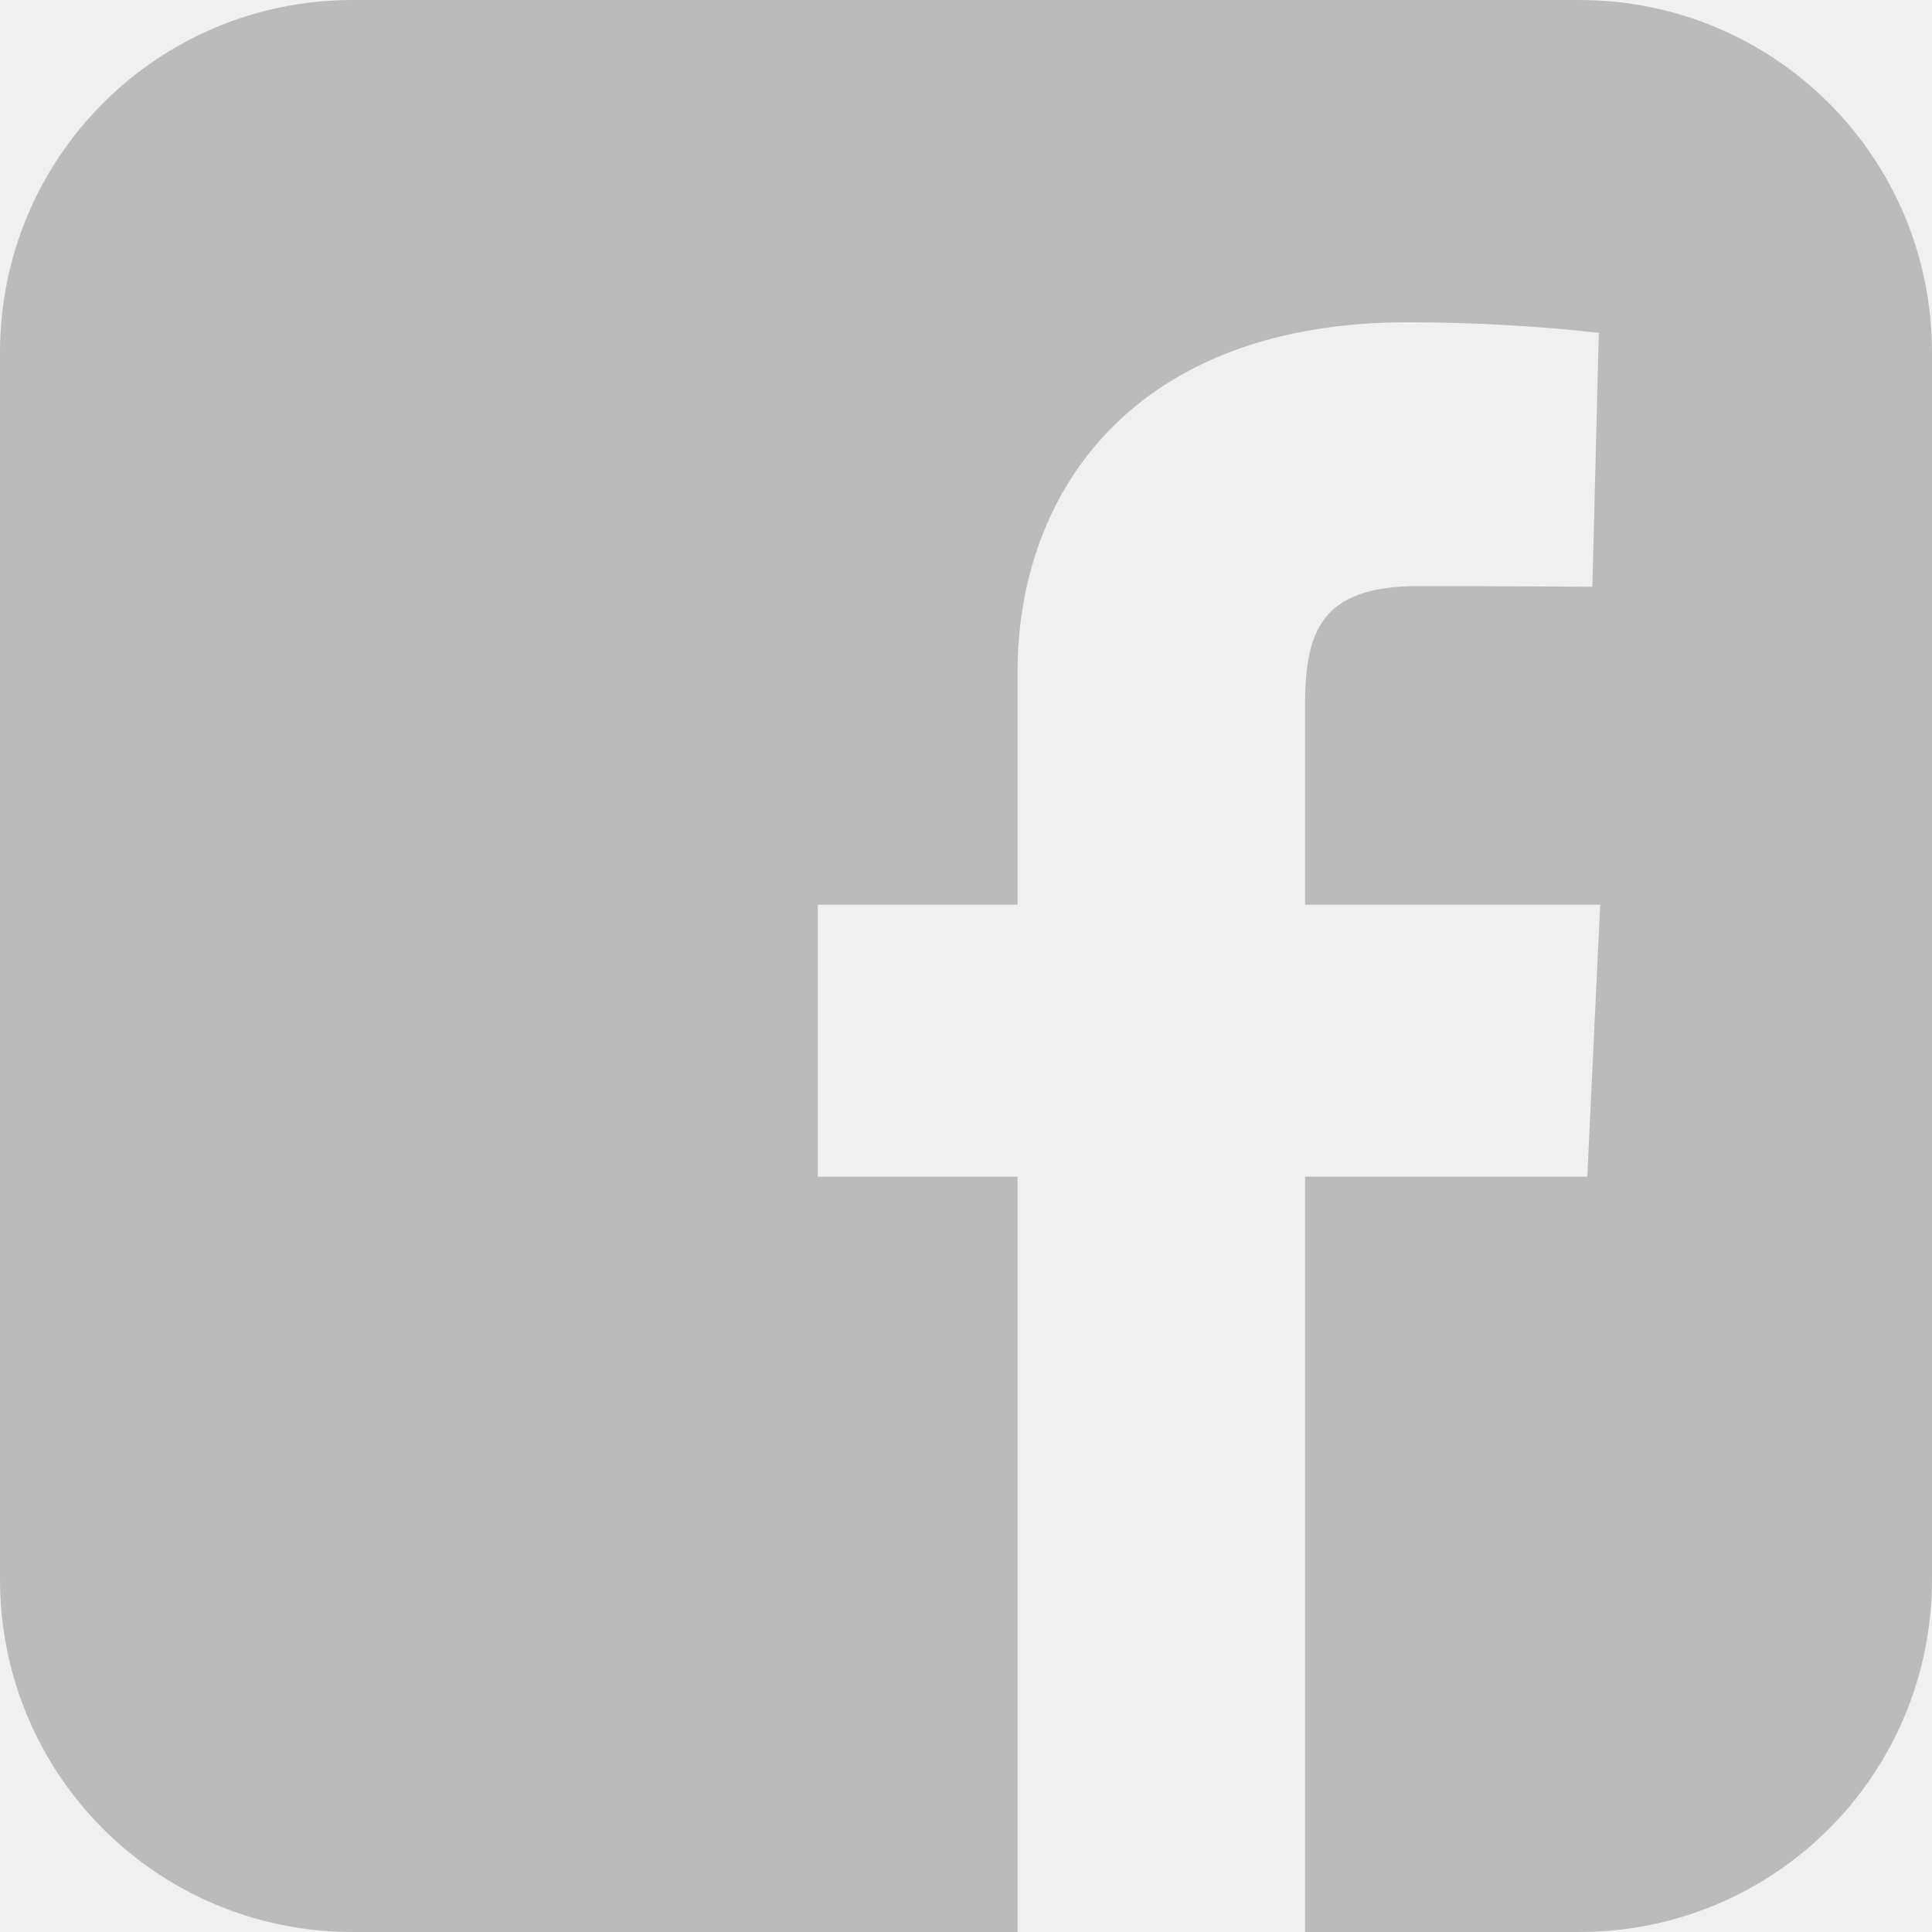
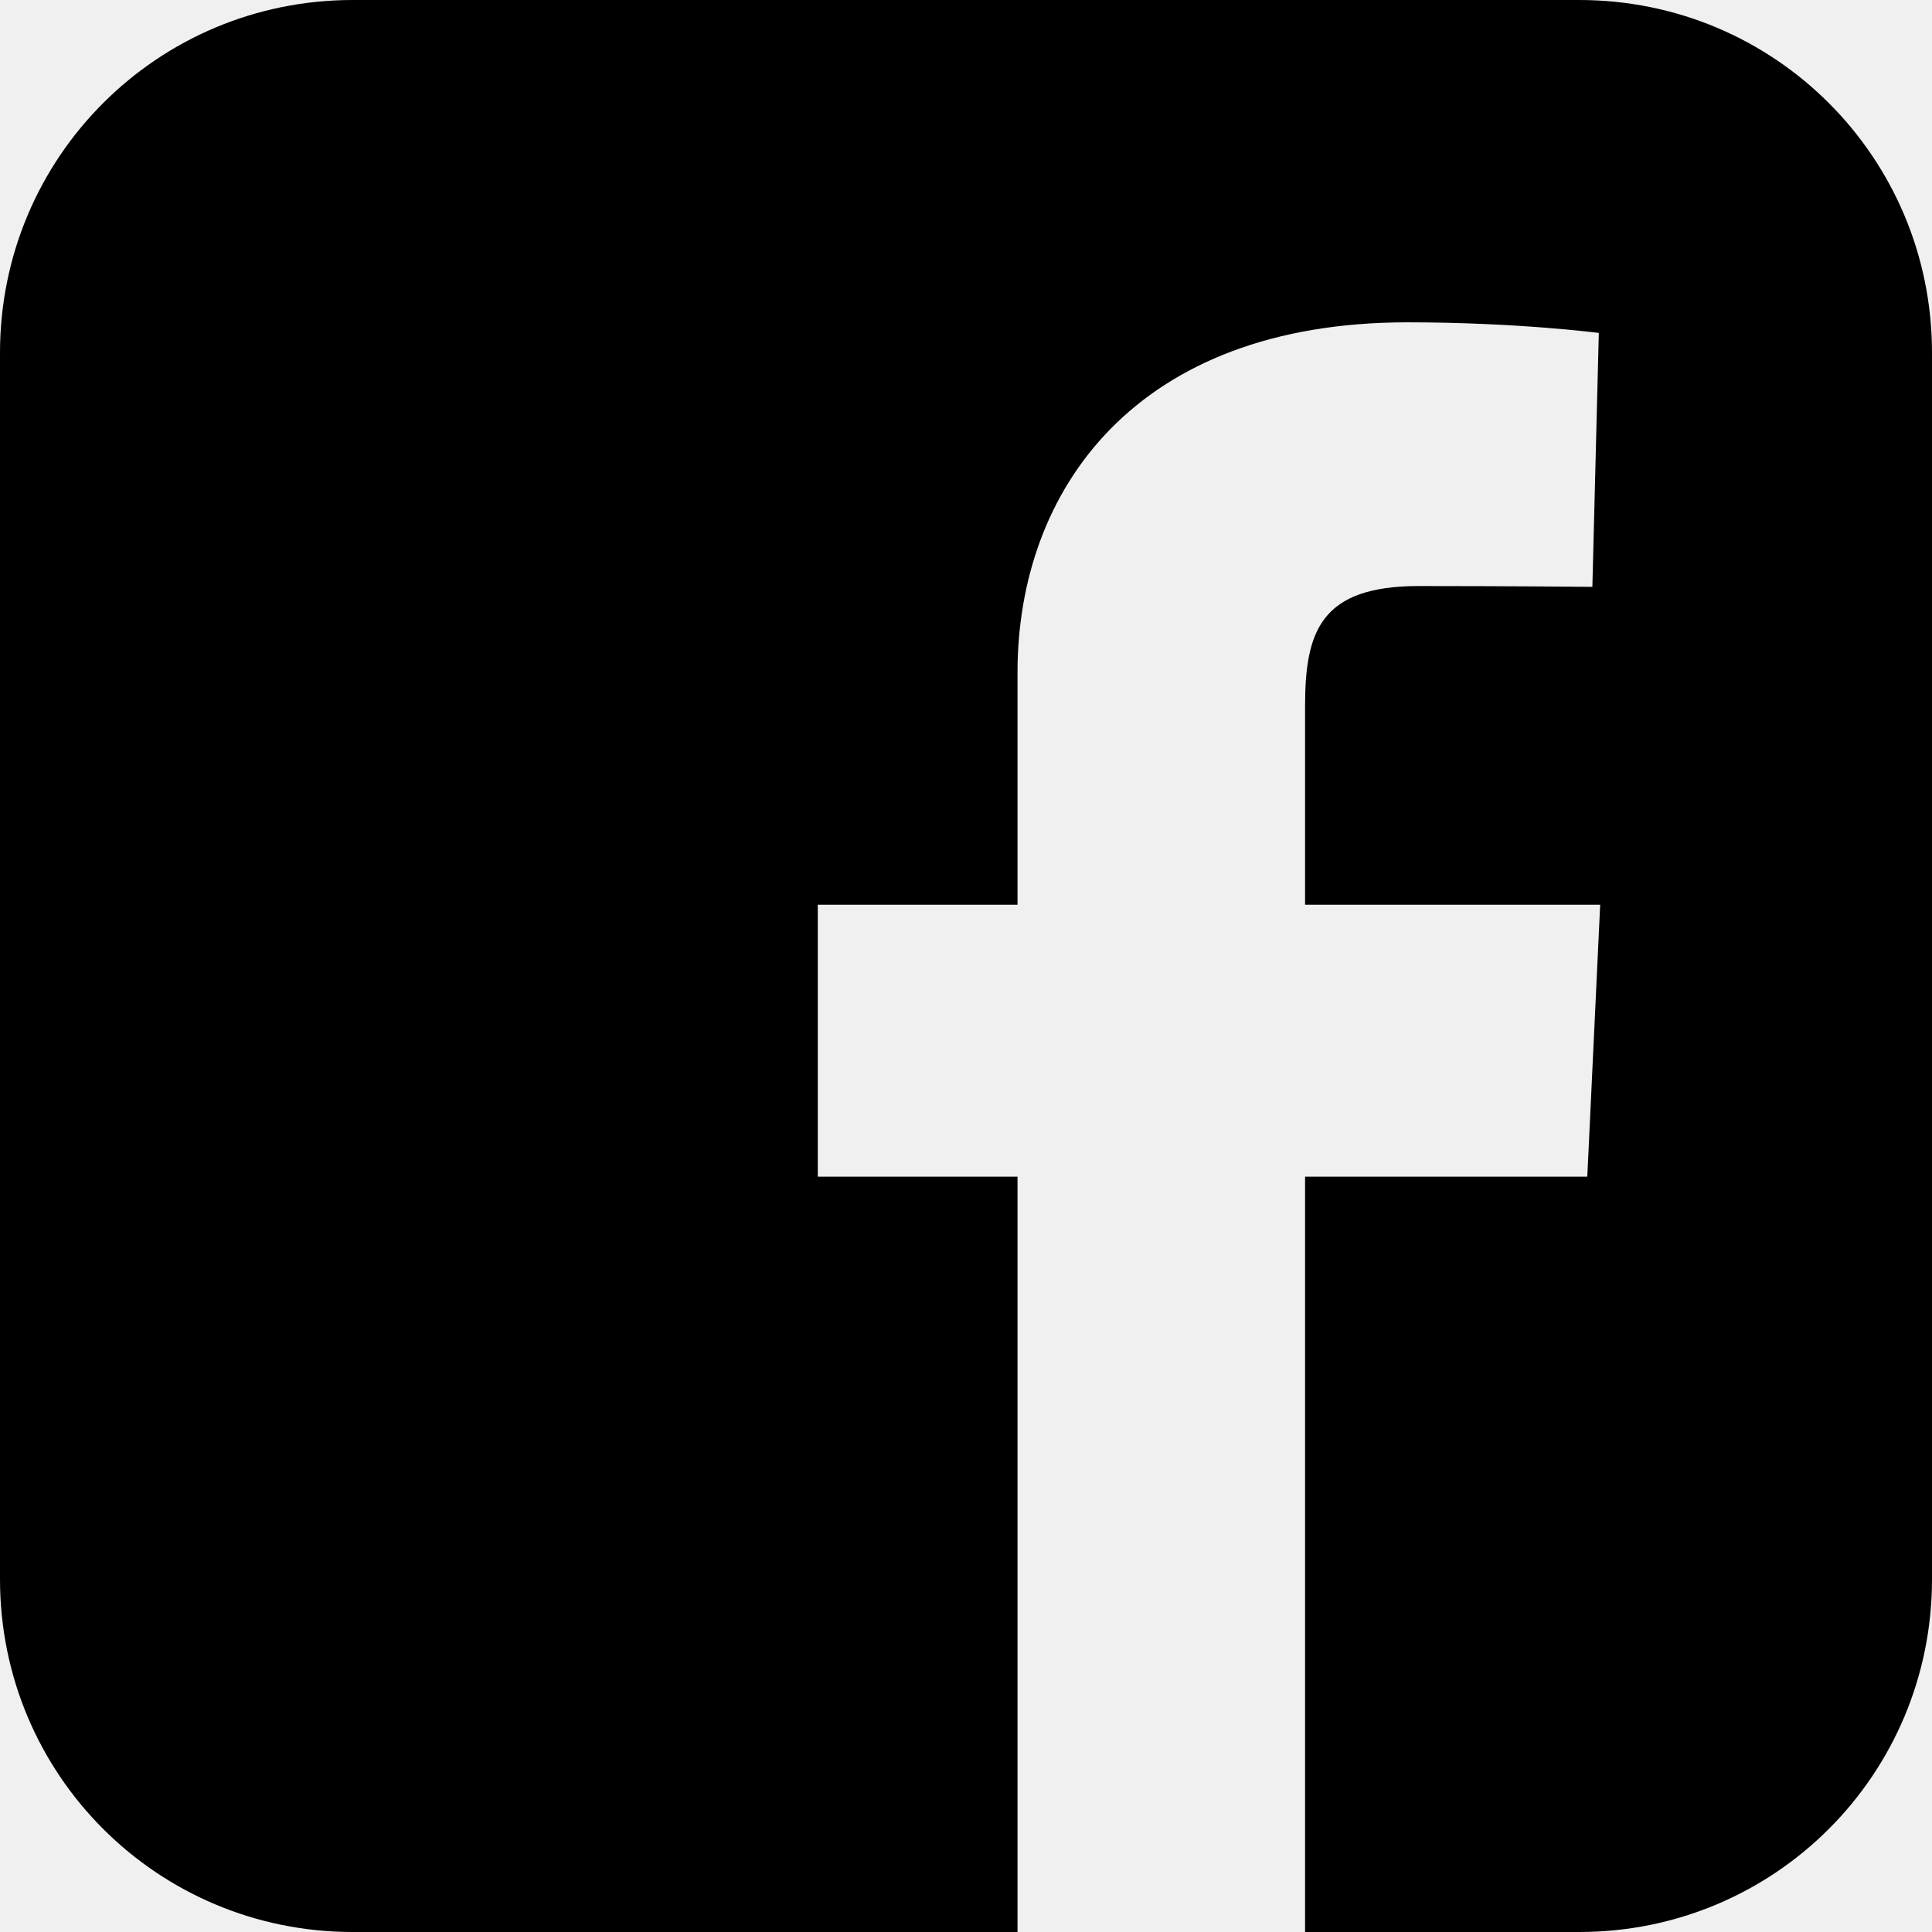
- <svg xmlns="http://www.w3.org/2000/svg" width="24" height="24" viewBox="0 0 24 24" fill="none">
+ <svg xmlns="http://www.w3.org/2000/svg" width="24" height="24" viewBox="0 0 24 24">
  <g clip-path="url(#clip0_15_440)">
-     <path d="M4.382 0C1.955 0 0 1.955 0 4.382V19.618C0 22.045 1.955 24 4.382 24H12.64V14.617H10.159V11.239H12.64V8.354C12.64 6.086 14.106 4.004 17.483 4.004C18.85 4.004 19.861 4.136 19.861 4.136L19.781 7.29C19.781 7.29 18.75 7.28 17.625 7.28C16.407 7.28 16.212 7.841 16.212 8.773V11.239H19.878L19.718 14.617H16.212V24H19.618C22.045 24 24 22.045 24 19.618V4.382C24 1.955 22.045 2.4e-05 19.618 2.4e-05H4.382L4.382 0Z" fill="#BBBBBB" />
+     <path d="M4.382 0C1.955 0 0 1.955 0 4.382V19.618C0 22.045 1.955 24 4.382 24H12.64V14.617H10.159V11.239H12.64V8.354C12.64 6.086 14.106 4.004 17.483 4.004C18.85 4.004 19.861 4.136 19.861 4.136L19.781 7.29C19.781 7.29 18.75 7.28 17.625 7.28C16.407 7.28 16.212 7.841 16.212 8.773V11.239H19.878L19.718 14.617H16.212V24H19.618C22.045 24 24 22.045 24 19.618V4.382C24 1.955 22.045 2.4e-05 19.618 2.4e-05H4.382L4.382 0Z" />
  </g>
  <defs>
    <clipPath id="clip0_15_440">
-       <rect width="24" height="24" fill="white" />
+       <rect width="24" height="24" />
    </clipPath>
  </defs>
</svg>
